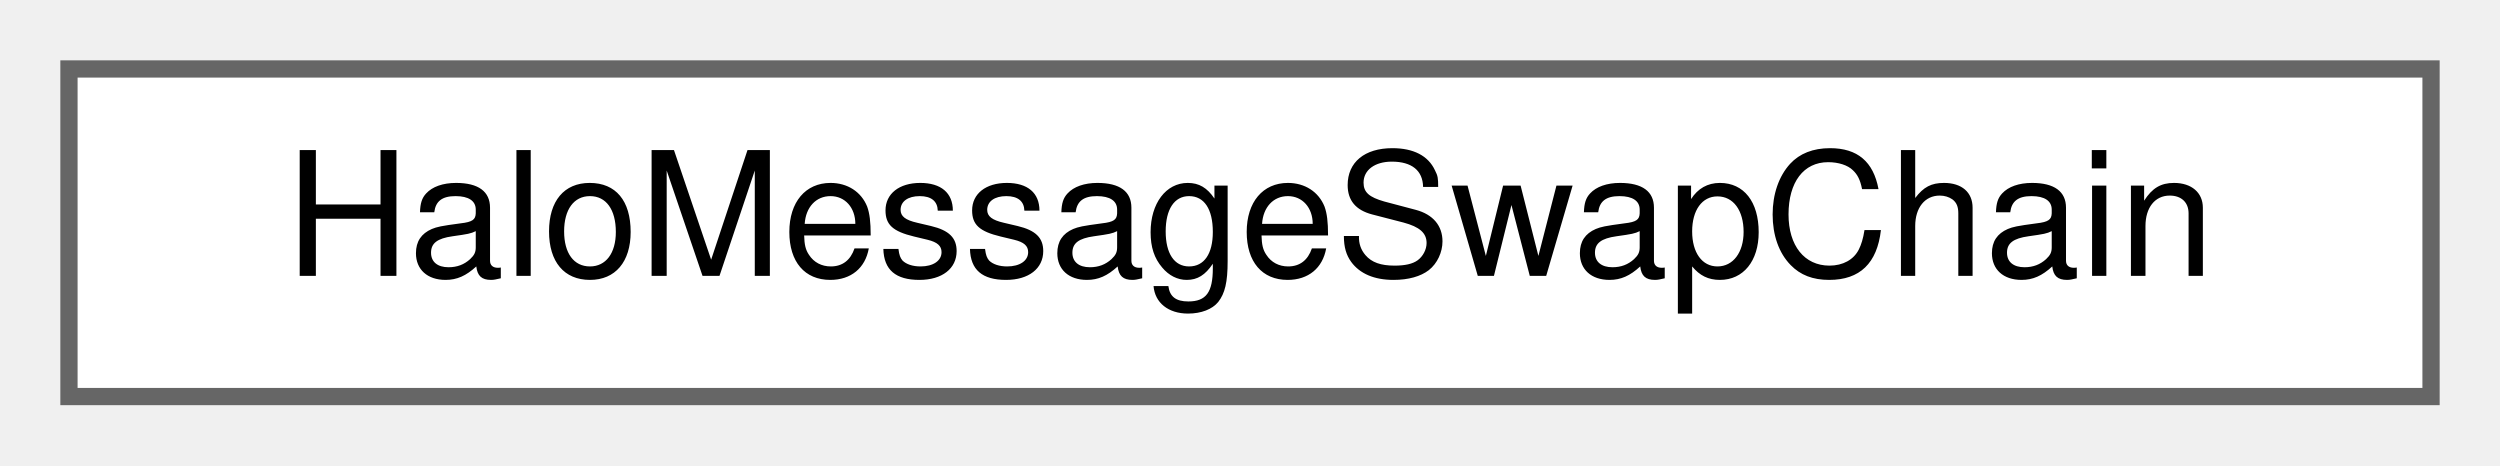
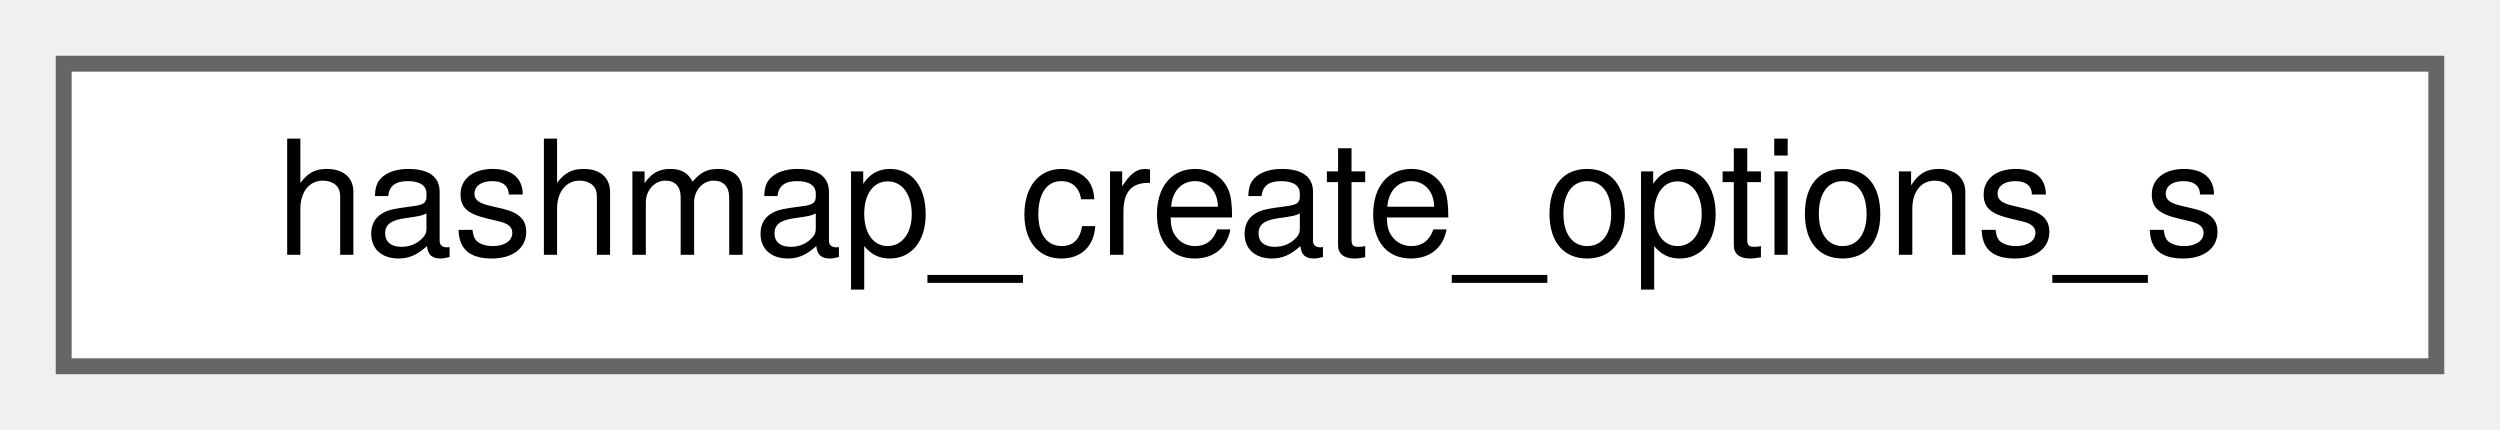
- <svg xmlns="http://www.w3.org/2000/svg" xmlns:xlink="http://www.w3.org/1999/xlink" width="145pt" height="27pt" viewBox="0.00 0.00 145.00 27.00">
+ <svg xmlns="http://www.w3.org/2000/svg" xmlns:xlink="http://www.w3.org/1999/xlink" width="157pt" height="27pt" viewBox="0.00 0.00 157.00 27.00">
  <g id="graph0" class="graph" transform="scale(1 1) rotate(0) translate(4 23)">
    <g id="Node000000" class="node">
      <g id="a_Node000000">
-         <a xlink:href="structHaloMessageSwapChain.html" target="_top" xlink:title=" ">
-           <polygon fill="white" stroke="#666666" points="137,-19 0,-19 0,0 137,0 137,-19" />
-           <text text-anchor="middle" x="68.5" y="-7" font-family="Helvetica,sans-Serif" font-size="10.00">HaloMessageSwapChain</text>
+         <a xlink:href="structhashmap__create__options__s.html" target="_top" xlink:title=" ">
+           <polygon fill="white" stroke="#666666" points="149,-19 0,-19 0,0 149,0 149,-19" />
+           <text text-anchor="middle" x="74.5" y="-7" font-family="Helvetica,sans-Serif" font-size="10.00">hashmap_create_options_s</text>
        </a>
      </g>
    </g>
  </g>
</svg>
